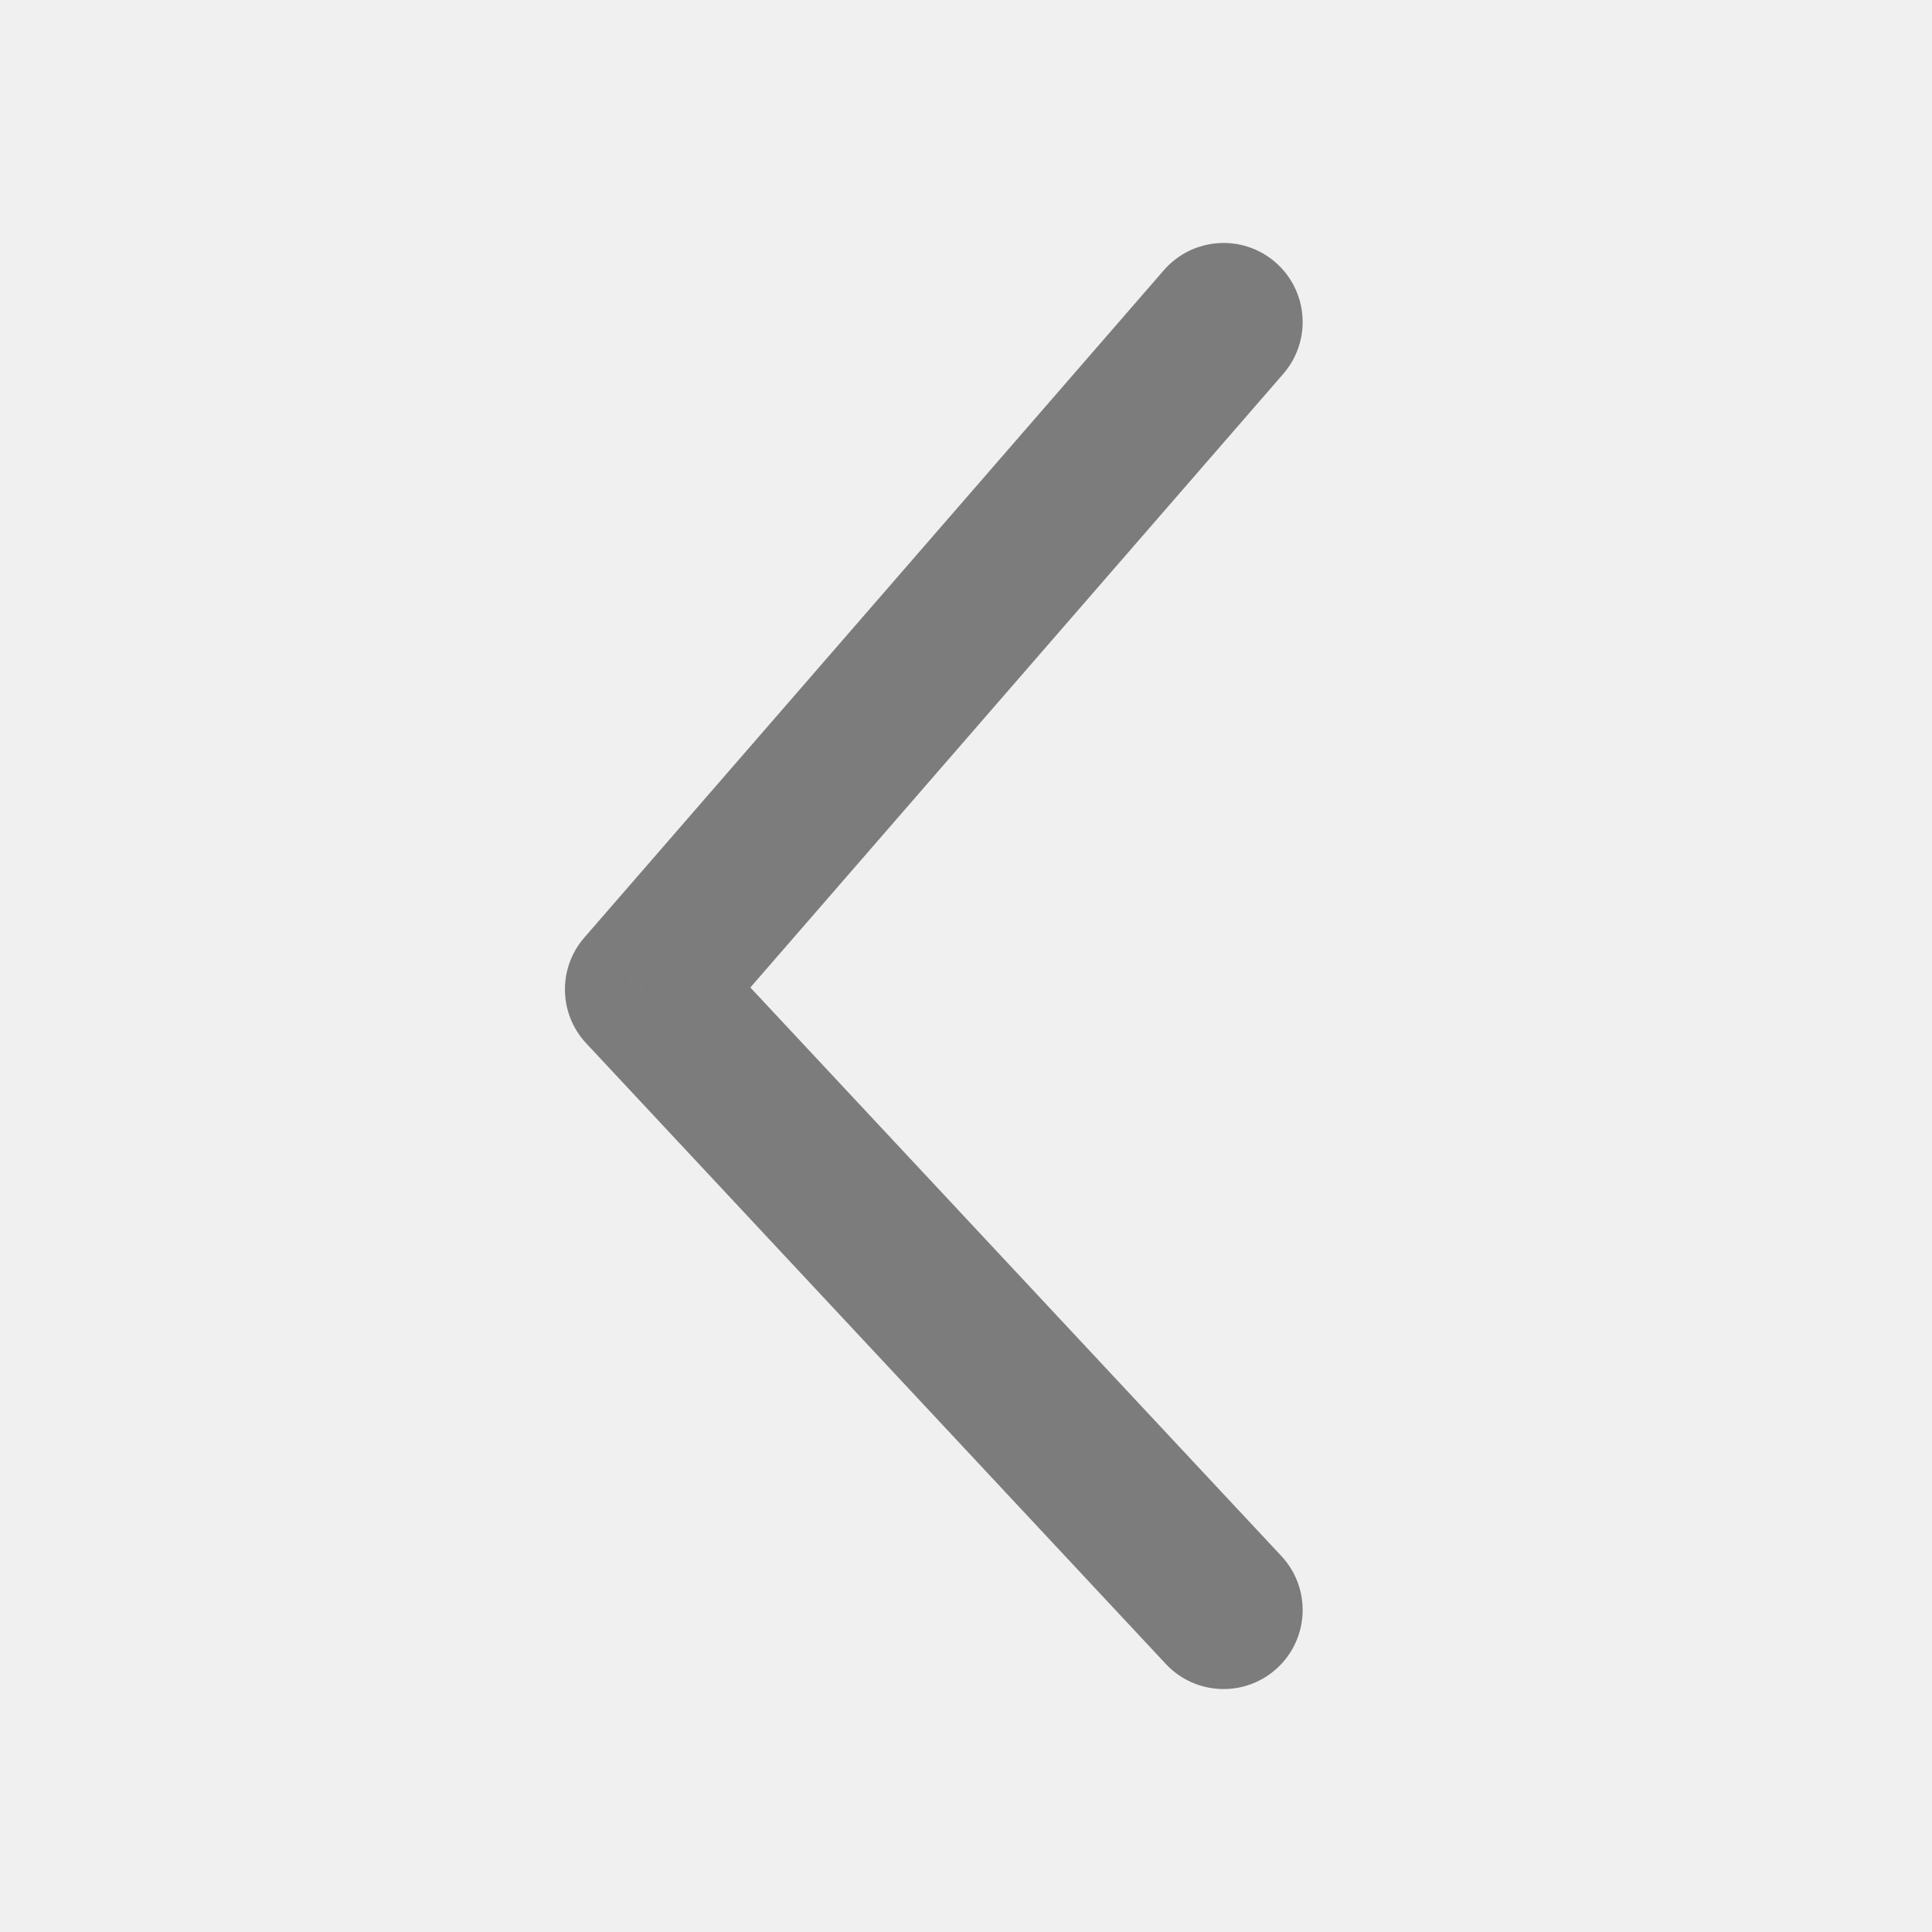
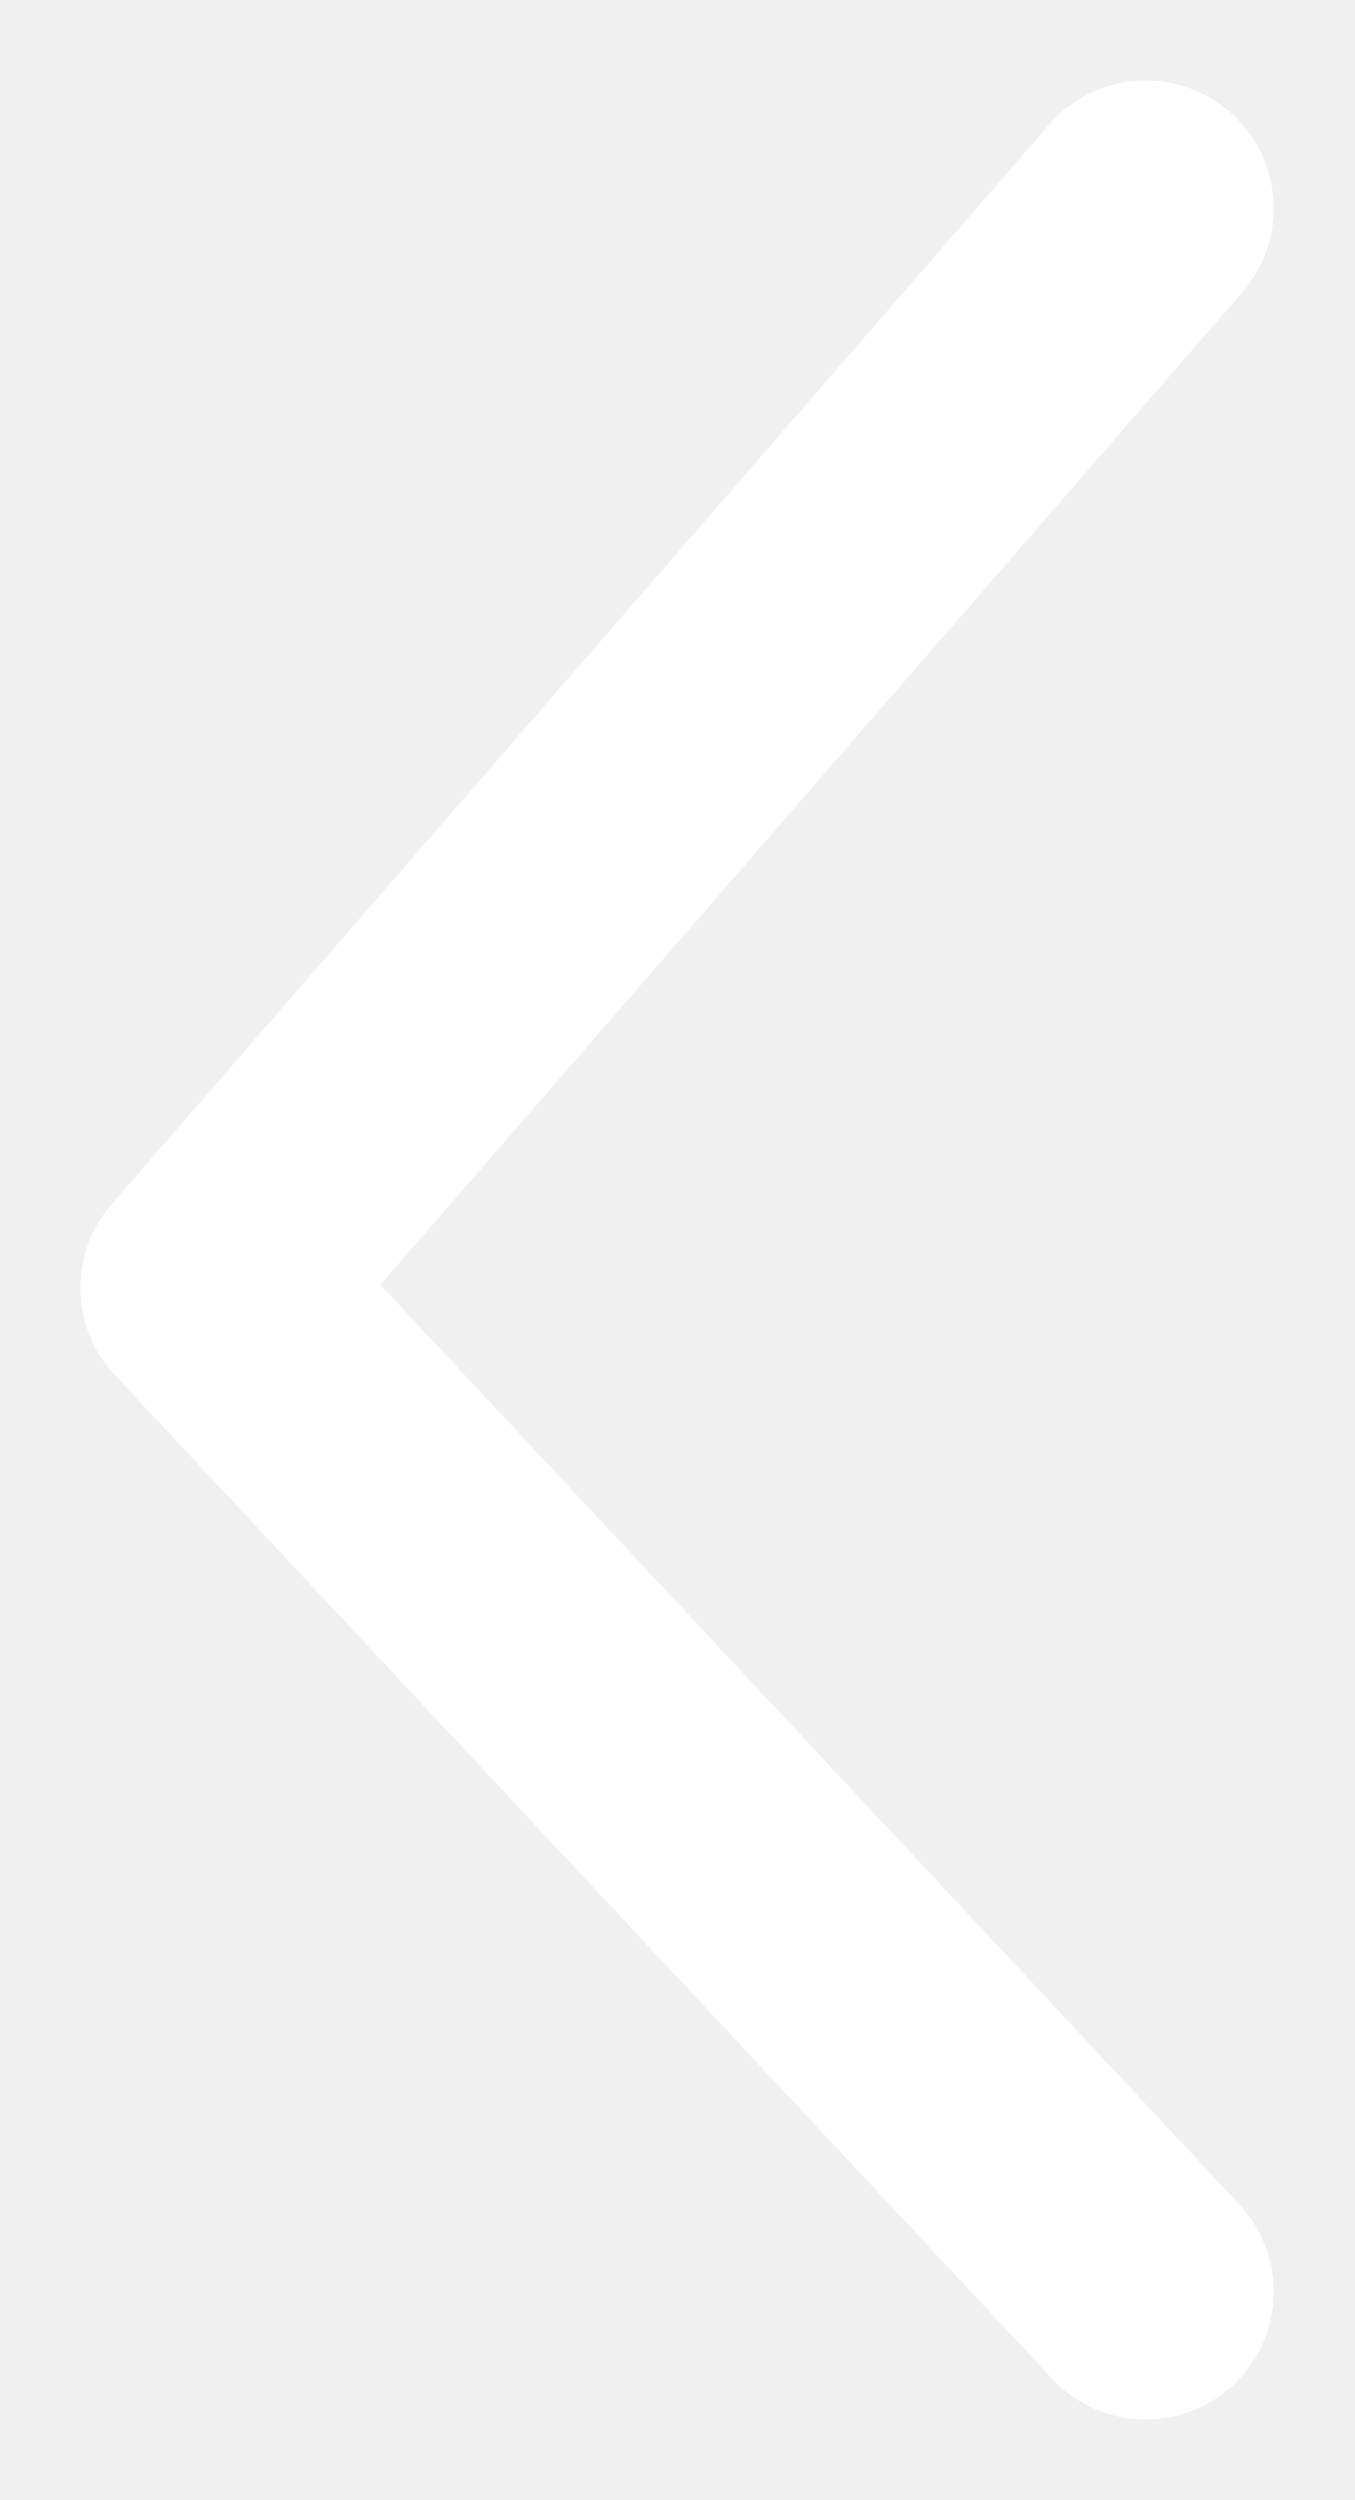
- <svg xmlns="http://www.w3.org/2000/svg" width="30" height="30" viewBox="0 0 30 30" fill="none">
-   <path d="M18.103 25.838C18.566 26.333 19.342 26.36 19.838 25.897C20.333 25.434 20.36 24.658 19.897 24.162L18.103 25.838ZM10 15.364L9.073 14.559C8.661 15.033 8.674 15.742 9.103 16.201L10 15.364ZM19.927 5.805C20.371 5.293 20.317 4.518 19.805 4.073C19.293 3.629 18.518 3.684 18.073 4.195L19.927 5.805ZM19.897 24.162L10.897 14.526L9.103 16.201L18.103 25.838L19.897 24.162ZM10.927 16.168L19.927 5.805L18.073 4.195L9.073 14.559L10.927 16.168Z" fill="#7C7C7C" />
+ <svg xmlns="http://www.w3.org/2000/svg" width="13" height="24" viewBox="0 0 13 24" fill="none">
+   <path d="M10.103 22.838C10.566 23.333 11.342 23.36 11.838 22.897C12.333 22.434 12.36 21.658 11.897 21.162L10.103 22.838ZM2 12.364L1.073 11.559C0.661 12.033 0.674 12.742 1.103 13.201L2 12.364ZM11.927 2.805C12.371 2.293 12.316 1.518 11.805 1.073C11.293 0.629 10.518 0.684 10.073 1.195L11.927 2.805ZM11.897 21.162L2.897 11.526L1.103 13.201L10.103 22.838L11.897 21.162ZM2.927 13.168L11.927 2.805L10.073 1.195L1.073 11.559L2.927 13.168Z" fill="white" />
</svg>
